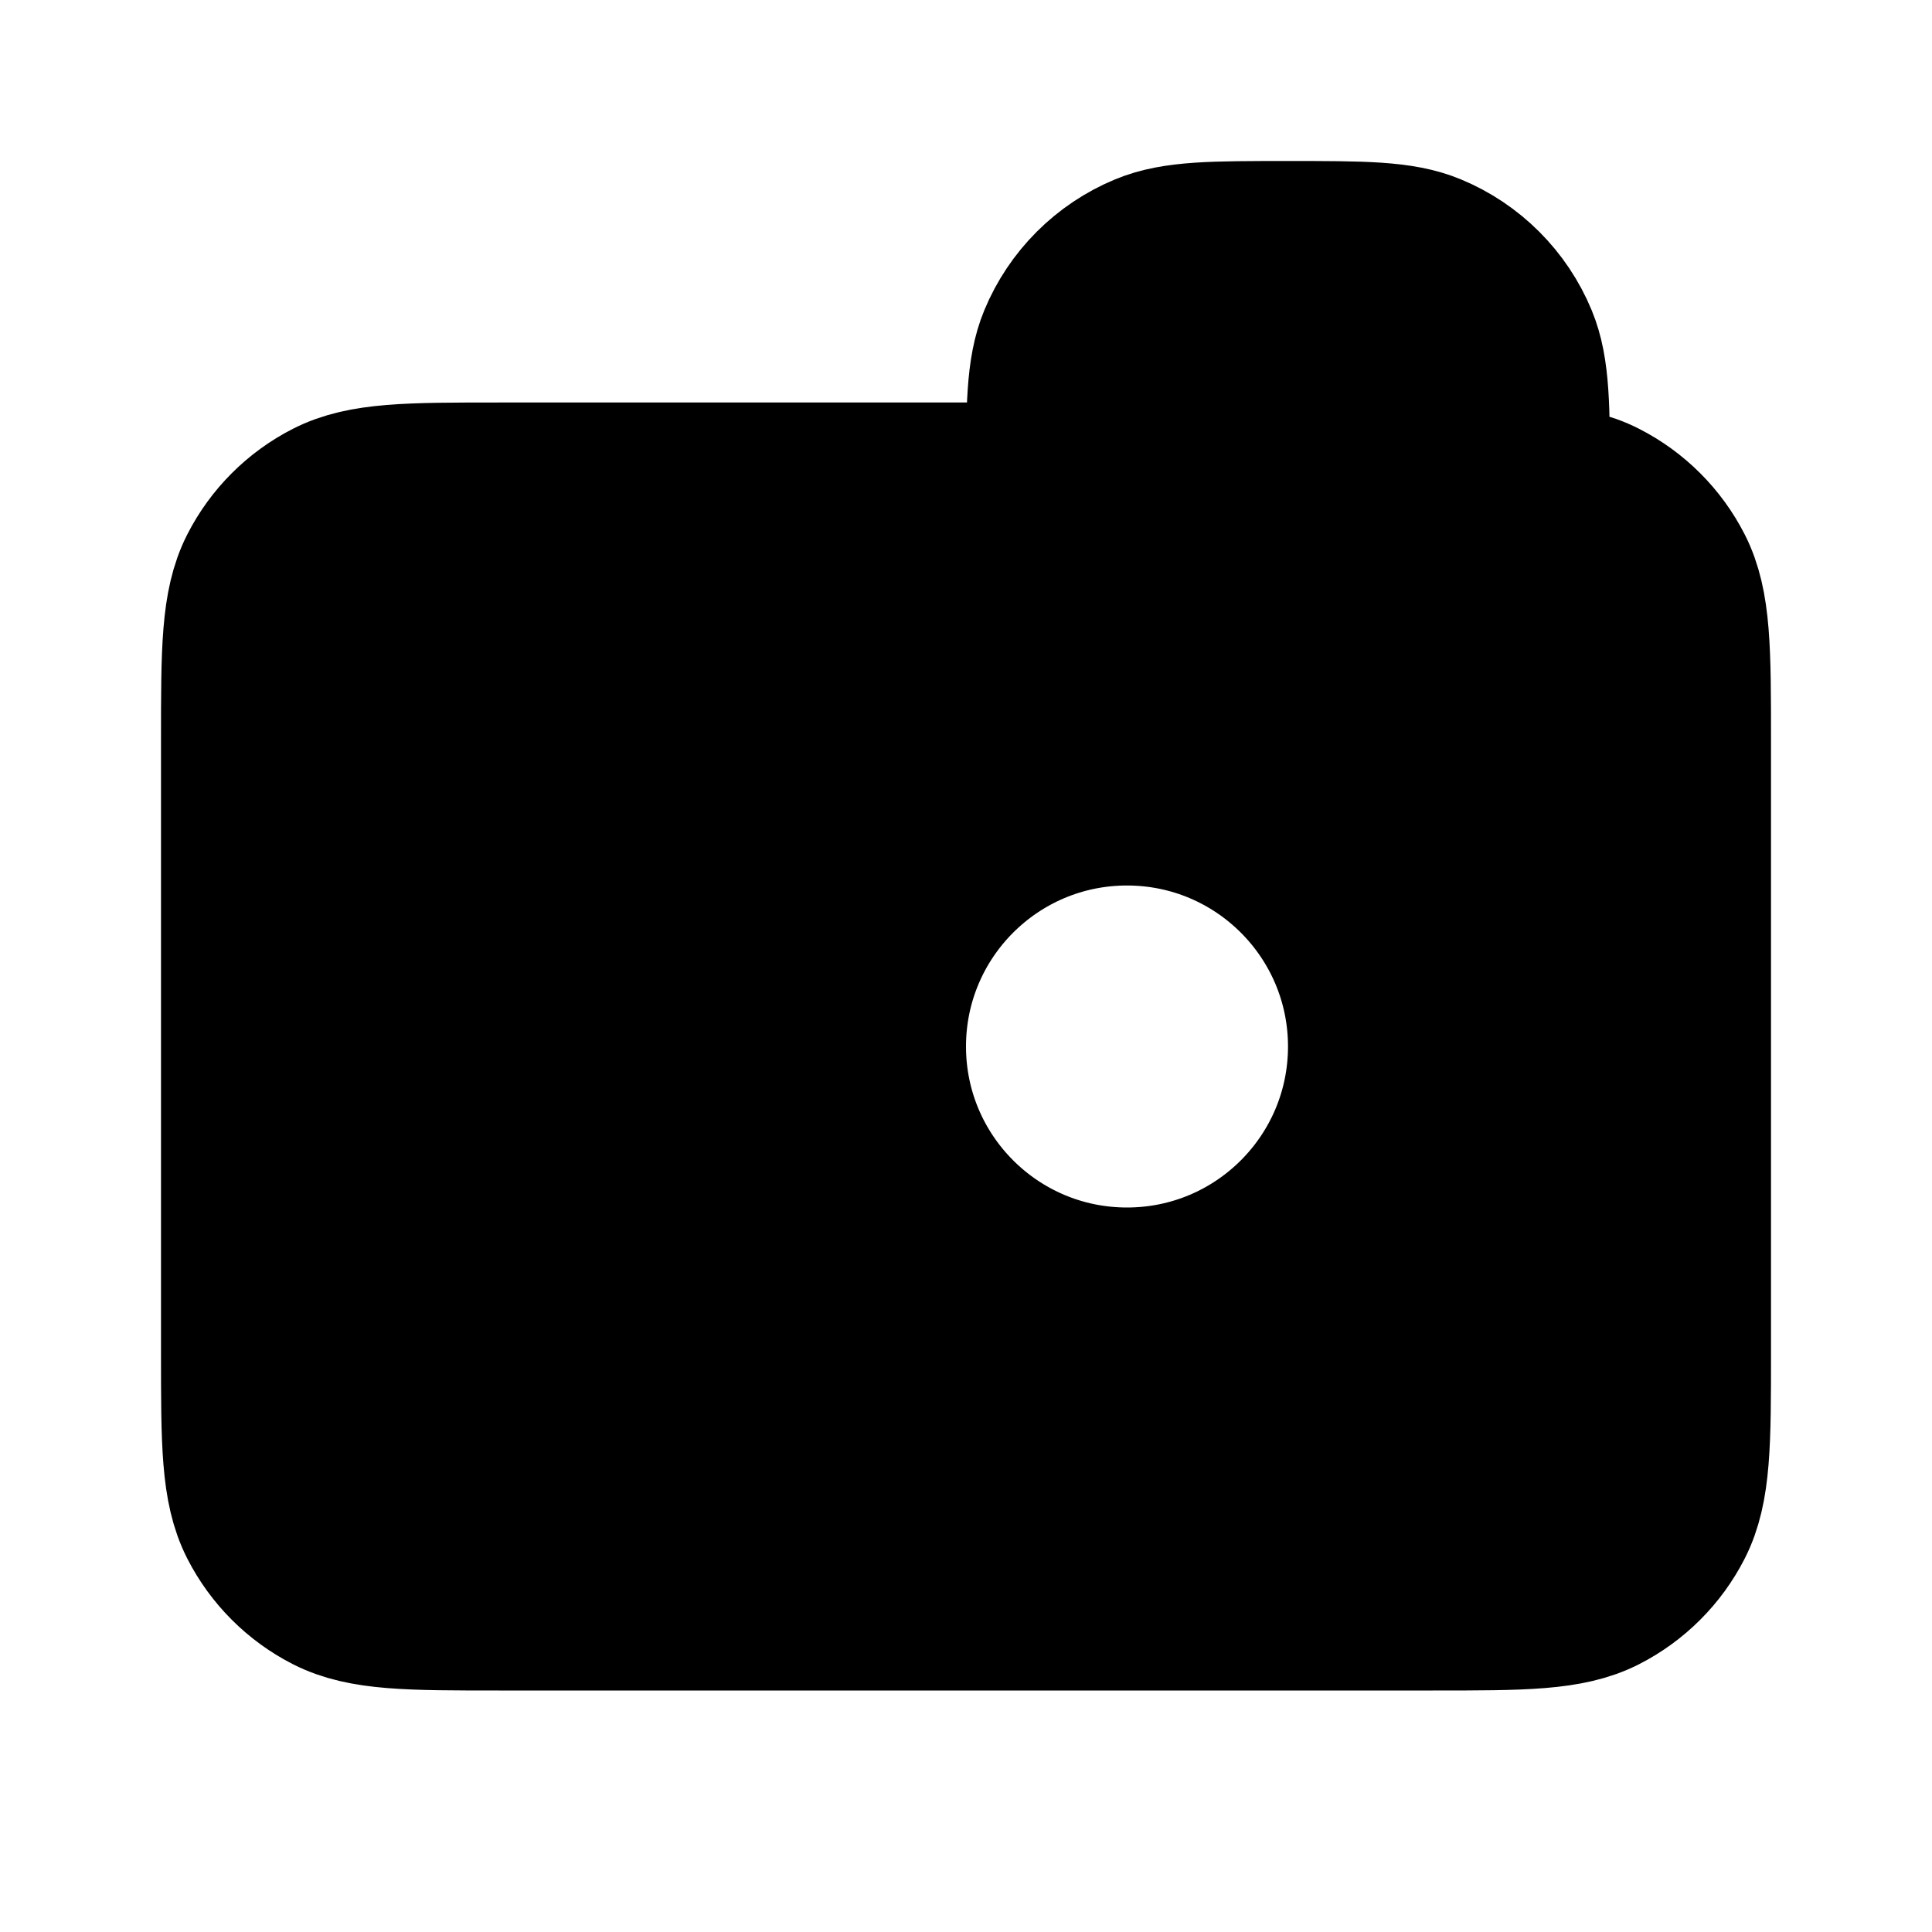
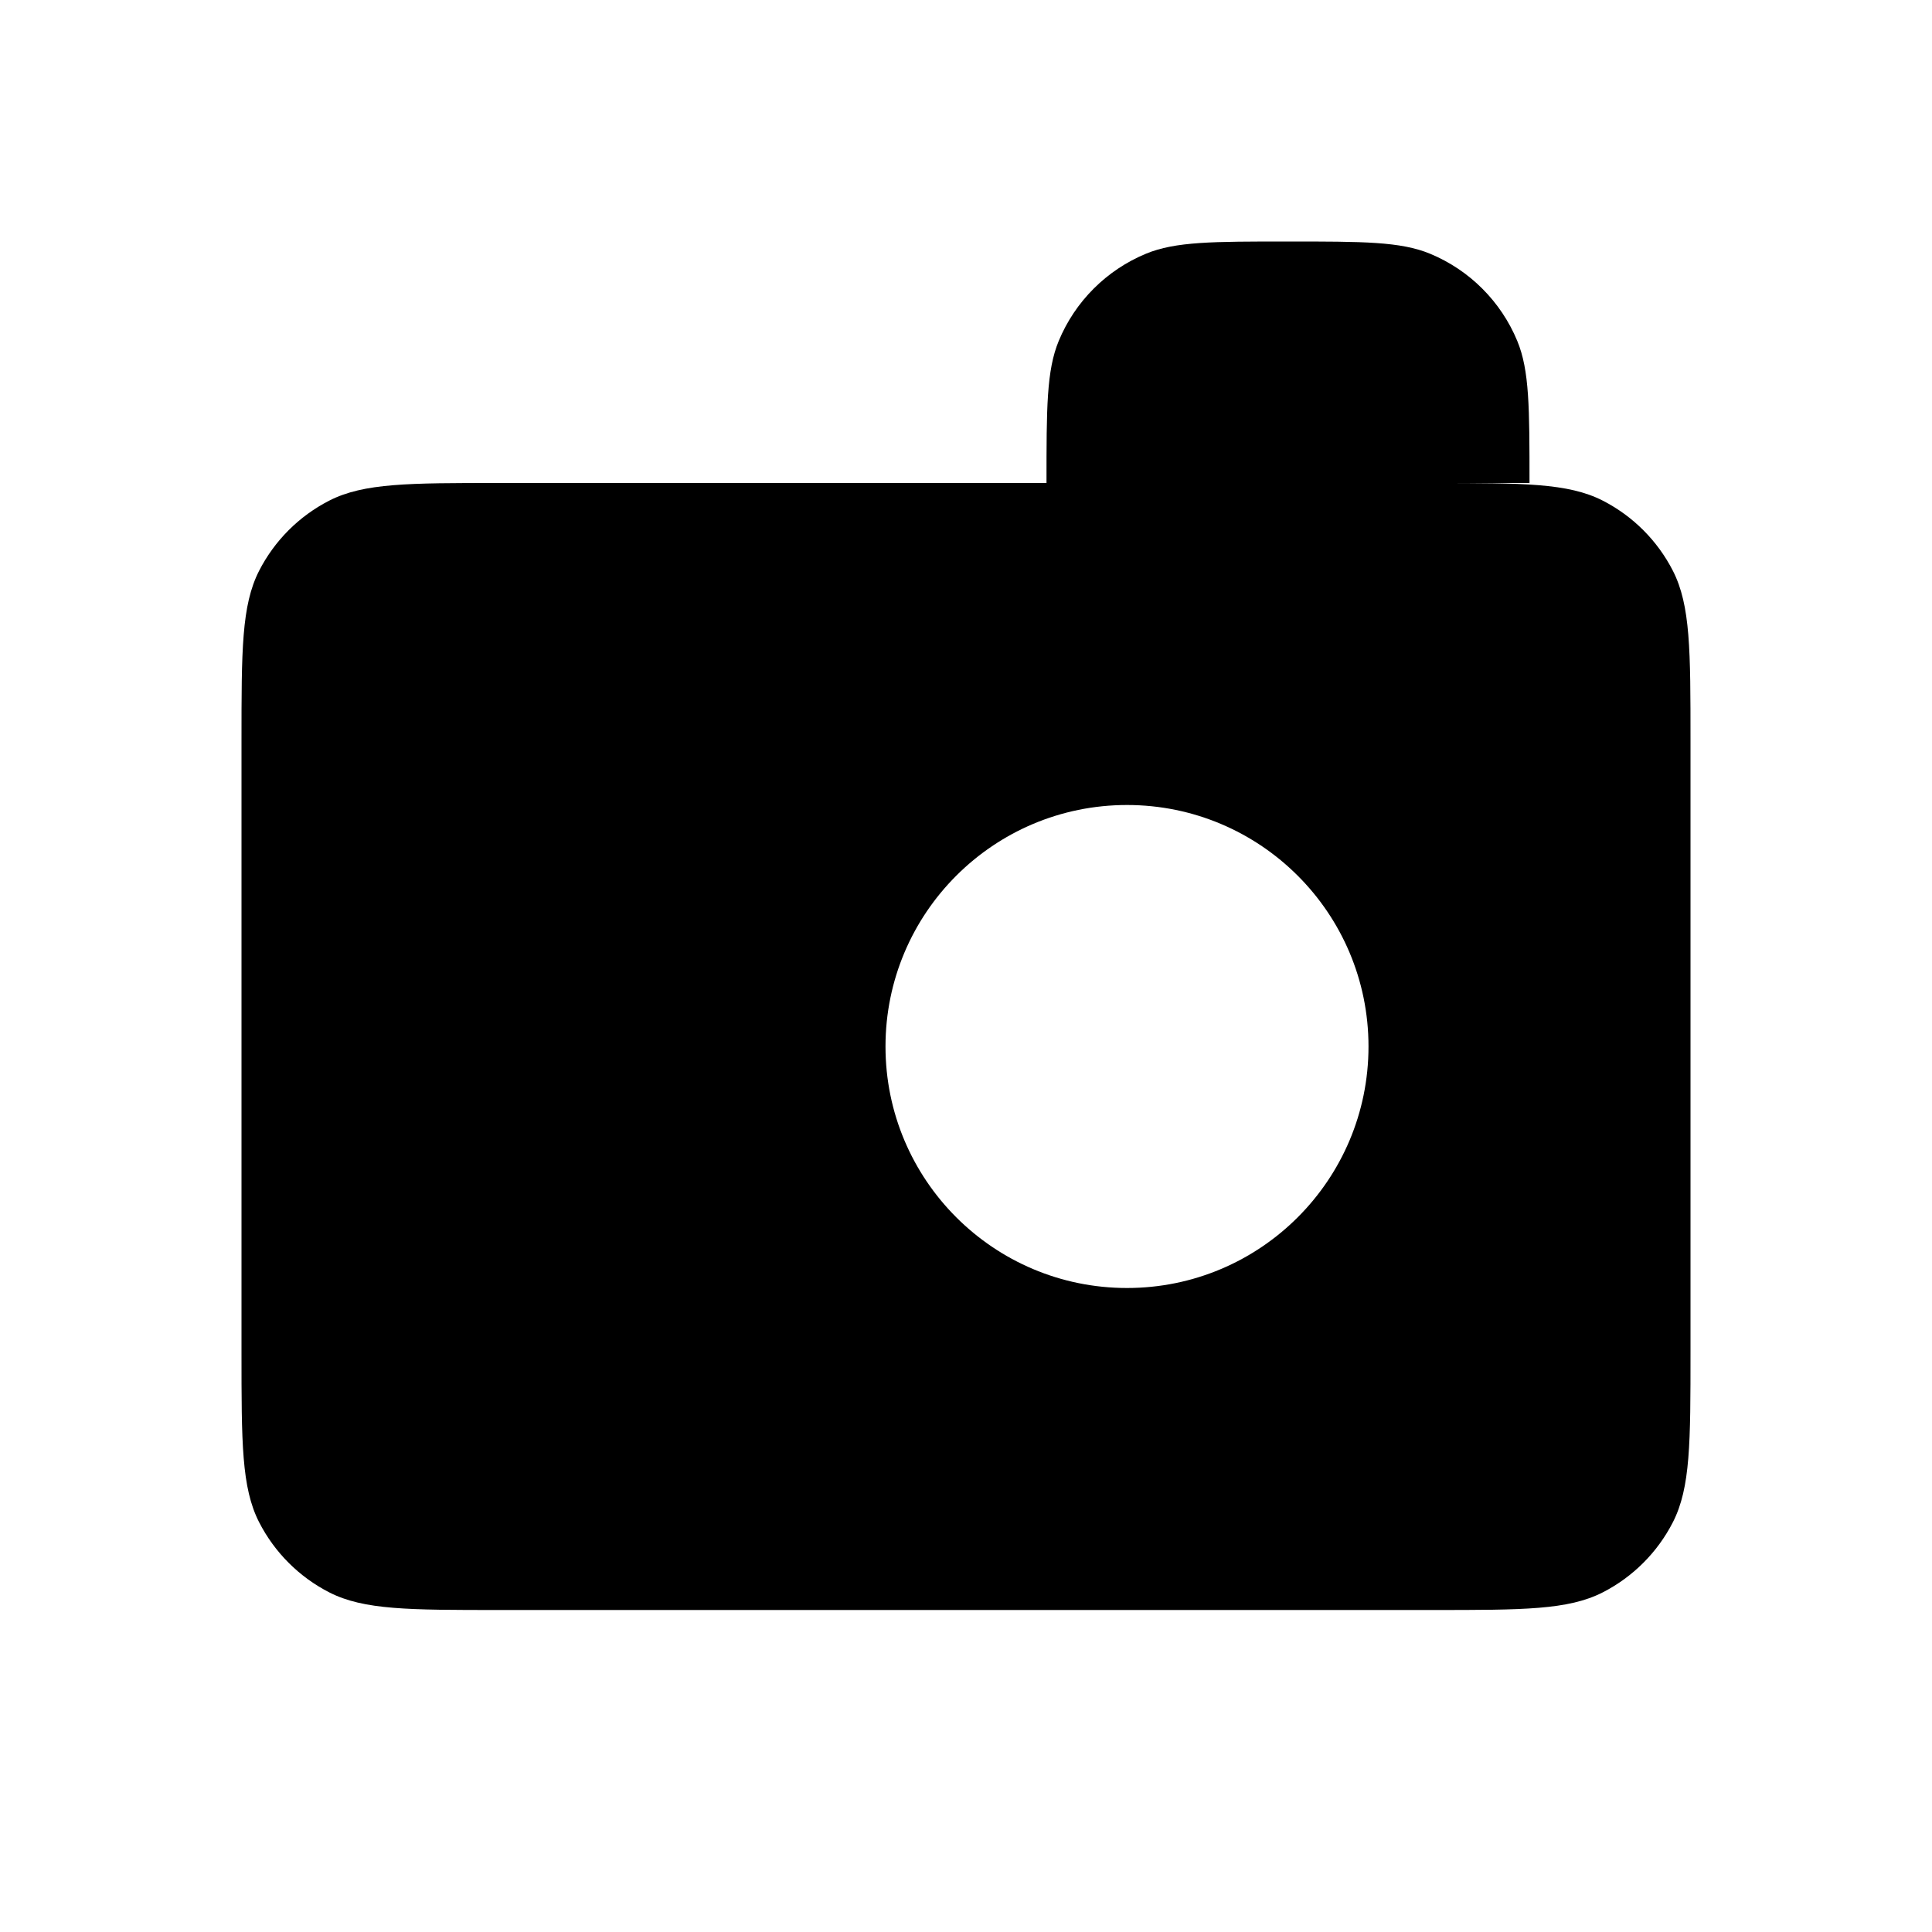
- <svg xmlns="http://www.w3.org/2000/svg" width="800px" height="800px" viewBox="0 0 24 24" fill="#f2529b;">
-   <path d="M7 6V20M19 6C19 5.068 19 4.602 18.848 4.235C18.645 3.745 18.255 3.355 17.765 3.152C17.398 3 16.932 3 16 3C15.068 3 14.602 3 14.235 3.152C13.745 3.355 13.355 3.745 13.152 4.235C13 4.602 13 5.068 13 6M17 13C17 14.657 15.657 16 14 16C12.343 16 11 14.657 11 13C11 11.343 12.343 10 14 10C15.657 10 17 11.343 17 13ZM6.2 20H17.8C18.92 20 19.48 20 19.908 19.782C20.284 19.59 20.59 19.284 20.782 18.908C21 18.48 21 17.92 21 16.8V9.2C21 8.08 21 7.52 20.782 7.092C20.59 6.716 20.284 6.41 19.908 6.218C19.48 6 18.92 6 17.8 6H6.2C5.08 6 4.52 6 4.092 6.218C3.716 6.41 3.41 6.716 3.218 7.092C3 7.52 3 8.08 3 9.2V16.8C3 17.92 3 18.48 3.218 18.908C3.41 19.284 3.716 19.59 4.092 19.782C4.52 20 5.08 20 6.2 20Z" stroke="#000000" stroke-width="2" stroke-linecap="round" stroke-linejoin="round" />
+ <svg xmlns="http://www.w3.org/2000/svg" width="800px" height="800px" viewBox="0 0 24 24" fill="none;">
+   <path d="M7 6V20M19 6C19 5.068 19 4.602 18.848 4.235C18.645 3.745 18.255 3.355 17.765 3.152C17.398 3 16.932 3 16 3C15.068 3 14.602 3 14.235 3.152C13.745 3.355 13.355 3.745 13.152 4.235C13 4.602 13 5.068 13 6M17 13C17 14.657 15.657 16 14 16C12.343 16 11 14.657 11 13C11 11.343 12.343 10 14 10C15.657 10 17 11.343 17 13ZM6.2 20H17.8C18.92 20 19.48 20 19.908 19.782C20.284 19.59 20.59 19.284 20.782 18.908C21 18.48 21 17.92 21 16.8V9.2C21 8.08 21 7.52 20.782 7.092C20.59 6.716 20.284 6.41 19.908 6.218C19.48 6 18.92 6 17.8 6H6.2C5.08 6 4.52 6 4.092 6.218C3.716 6.41 3.41 6.716 3.218 7.092C3 7.52 3 8.08 3 9.2V16.8C3 17.92 3 18.48 3.218 18.908C3.41 19.284 3.716 19.59 4.092 19.782C4.52 20 5.08 20 6.2 20Z" stroke="#f2529b;" stroke-width="2" stroke-linecap="round" stroke-linejoin="round" />
</svg>
